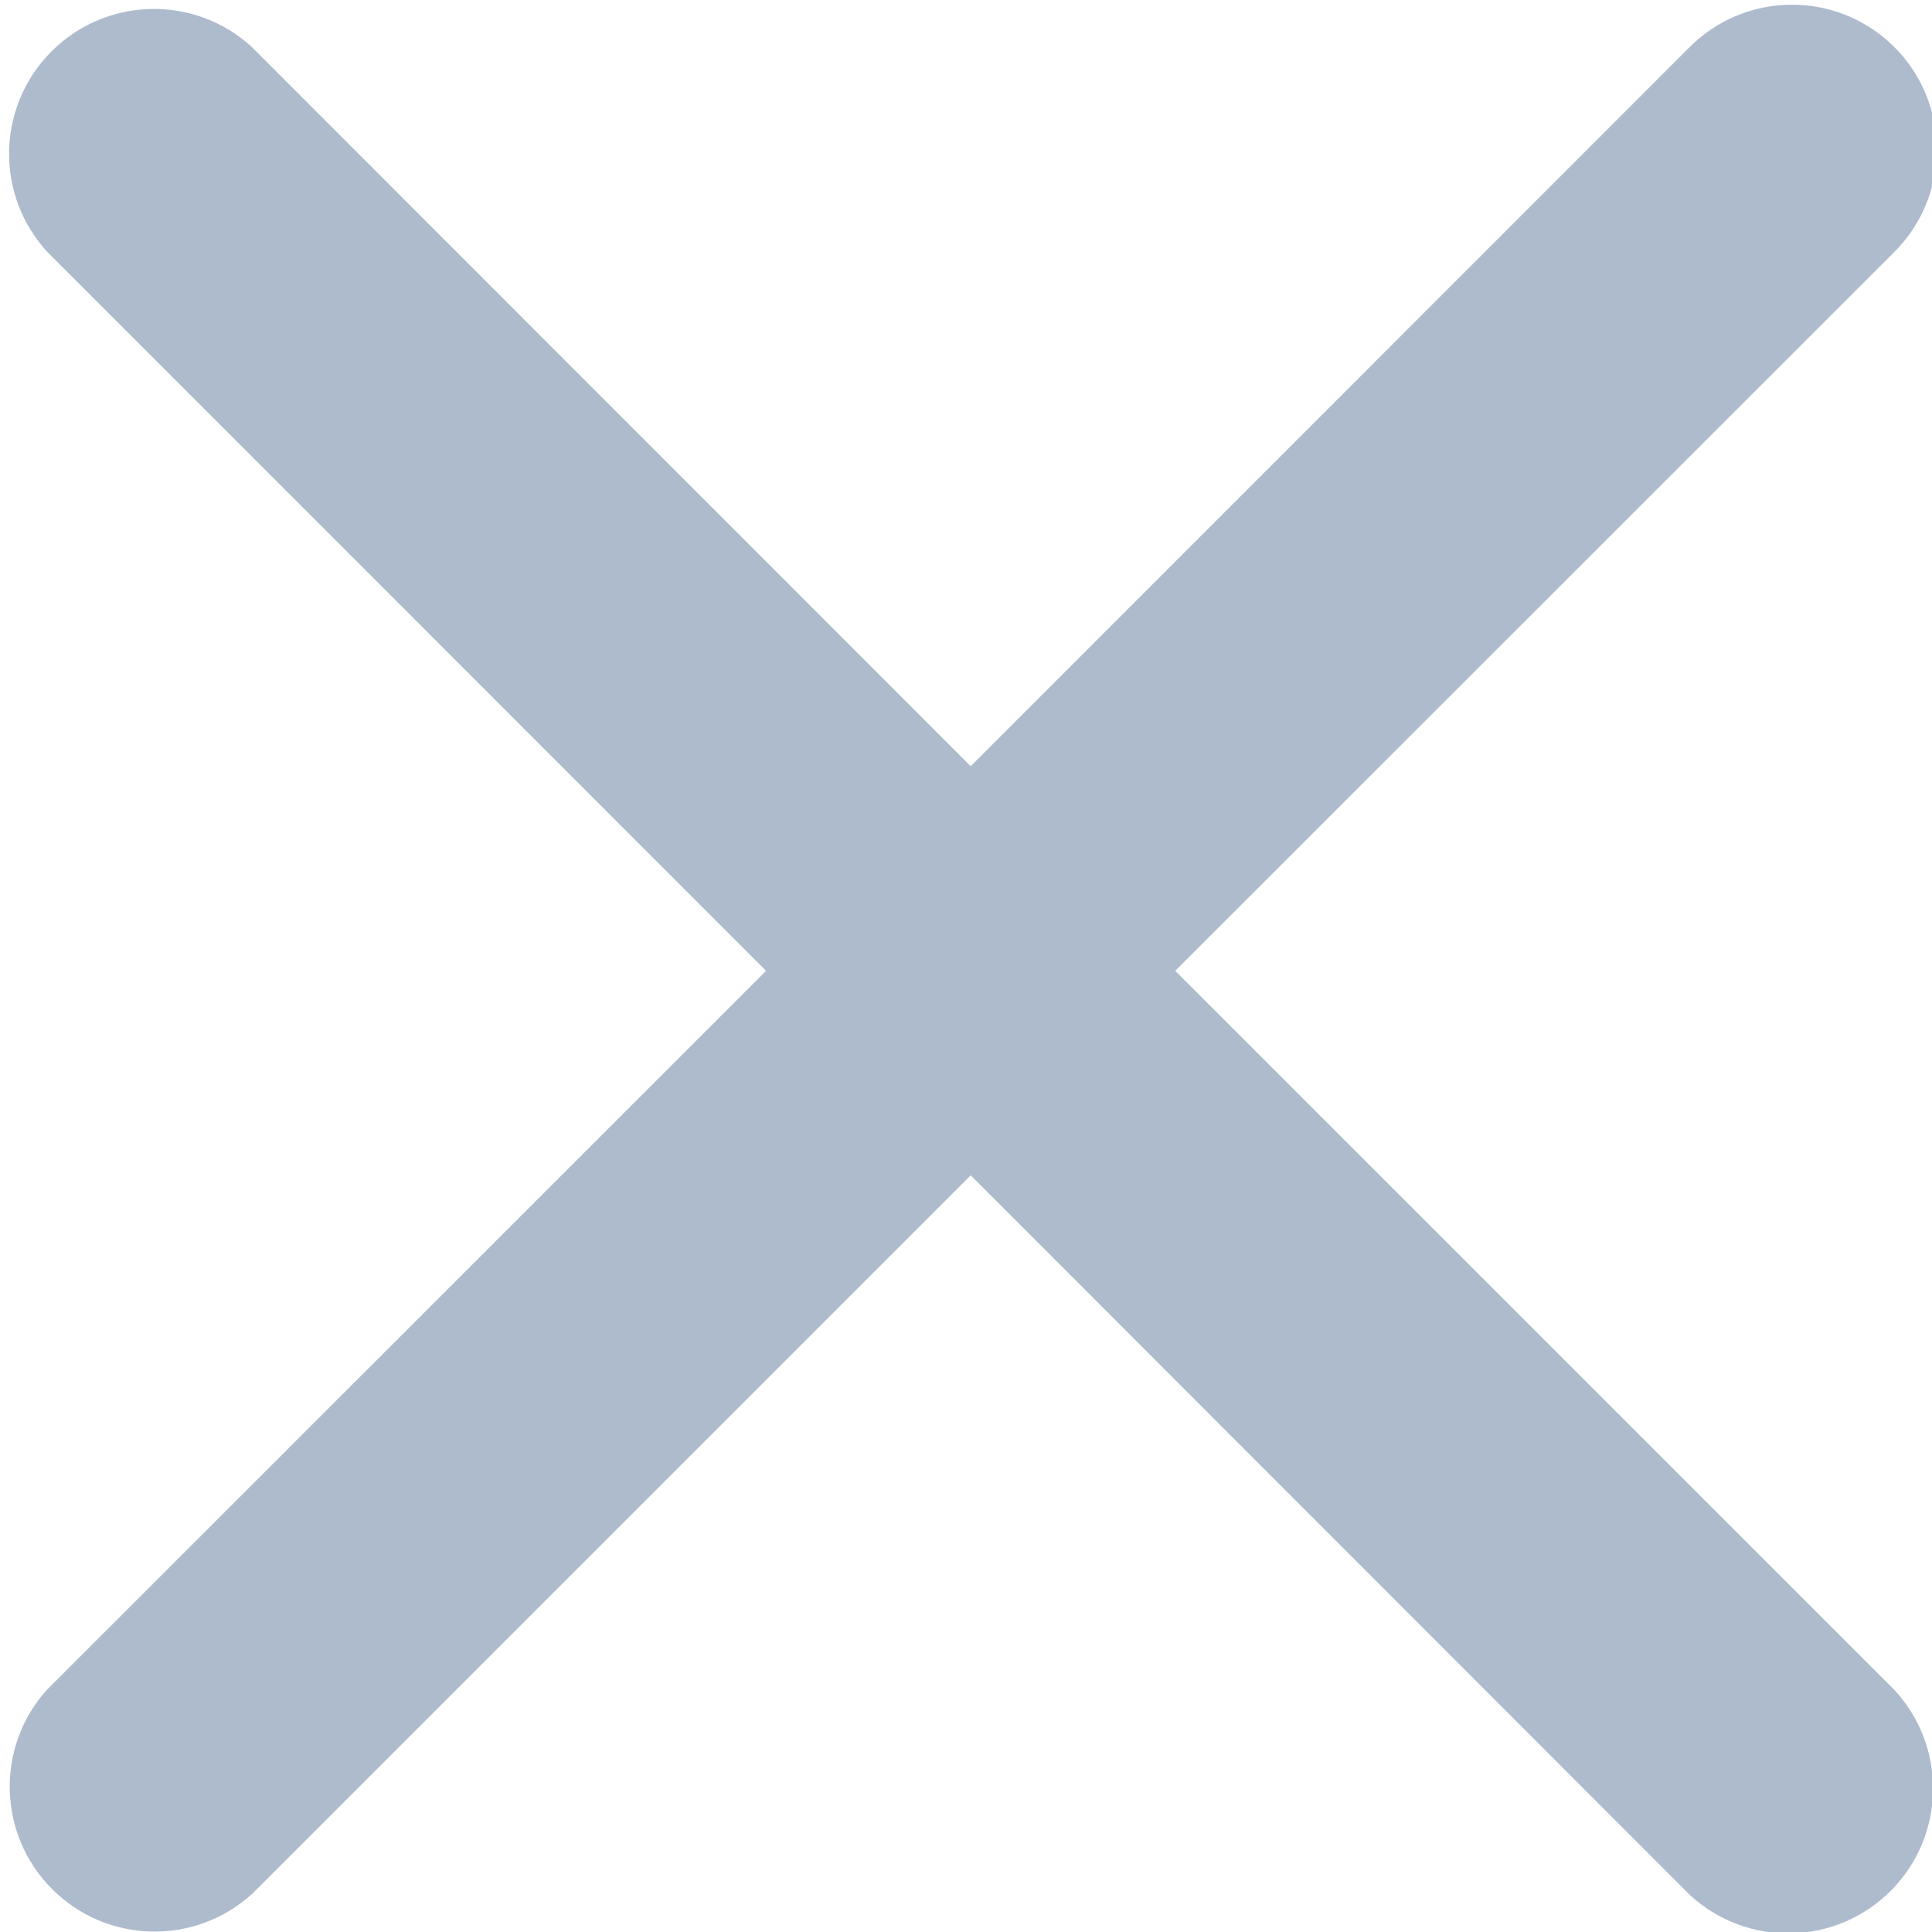
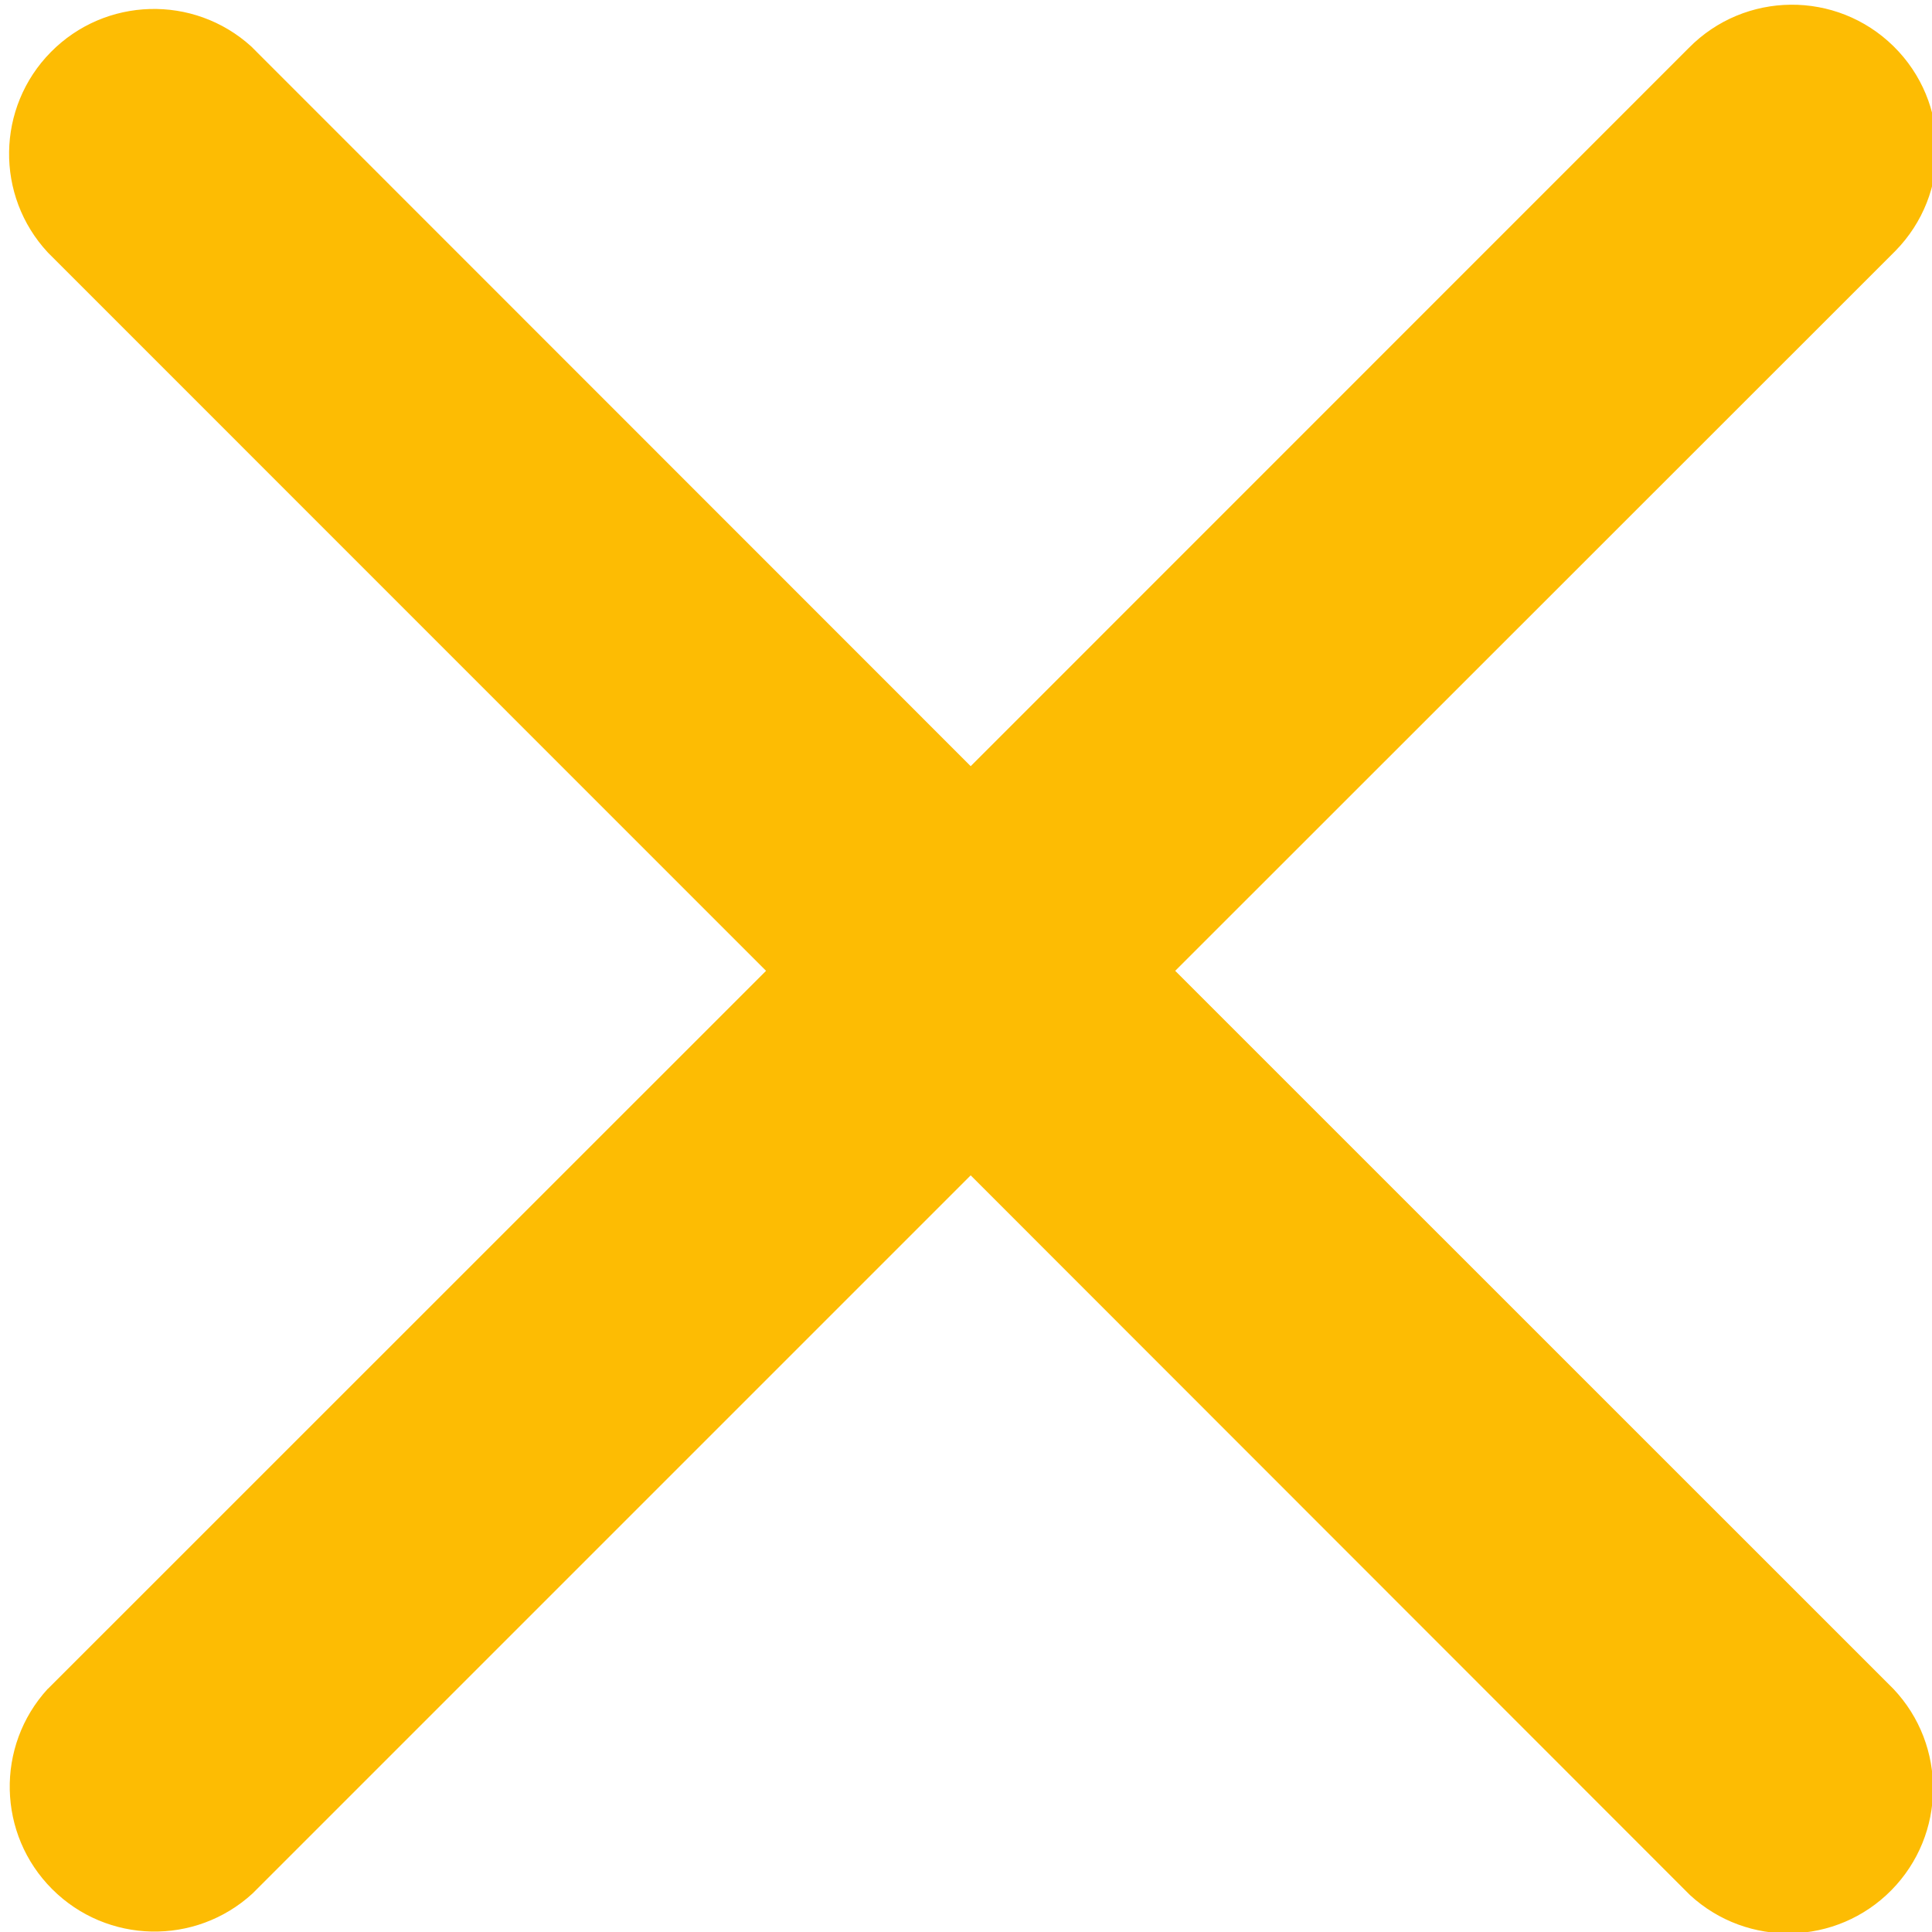
<svg xmlns="http://www.w3.org/2000/svg" width="14" height="14">
-   <path d="M.347 12.238l5.204-5.203L.347 1.83A1.05 1.05 0 011.82.336l.012.012 5.202 5.204L12.237.348a1.049 1.049 0 111.497 1.471l-.012.012-5.206 5.204 5.204 5.203a1.05 1.05 0 01-1.473 1.495l-.012-.012-5.201-5.204-5.204 5.204a1.05 1.05 0 01-1.484-1.483h.001z" fill="#ADBBCD" fill-rule="evenodd" />
+   <path d="M.347 12.238l5.204-5.203L.347 1.83A1.05 1.05 0 011.82.336l.012.012 5.202 5.204L12.237.348a1.049 1.049 0 111.497 1.471l-.012.012-5.206 5.204 5.204 5.203a1.05 1.05 0 01-1.473 1.495l-.012-.012-5.201-5.204-5.204 5.204a1.05 1.05 0 01-1.484-1.483h.001z" fill="#fdbc03" fill-rule="evenodd" />
</svg>
